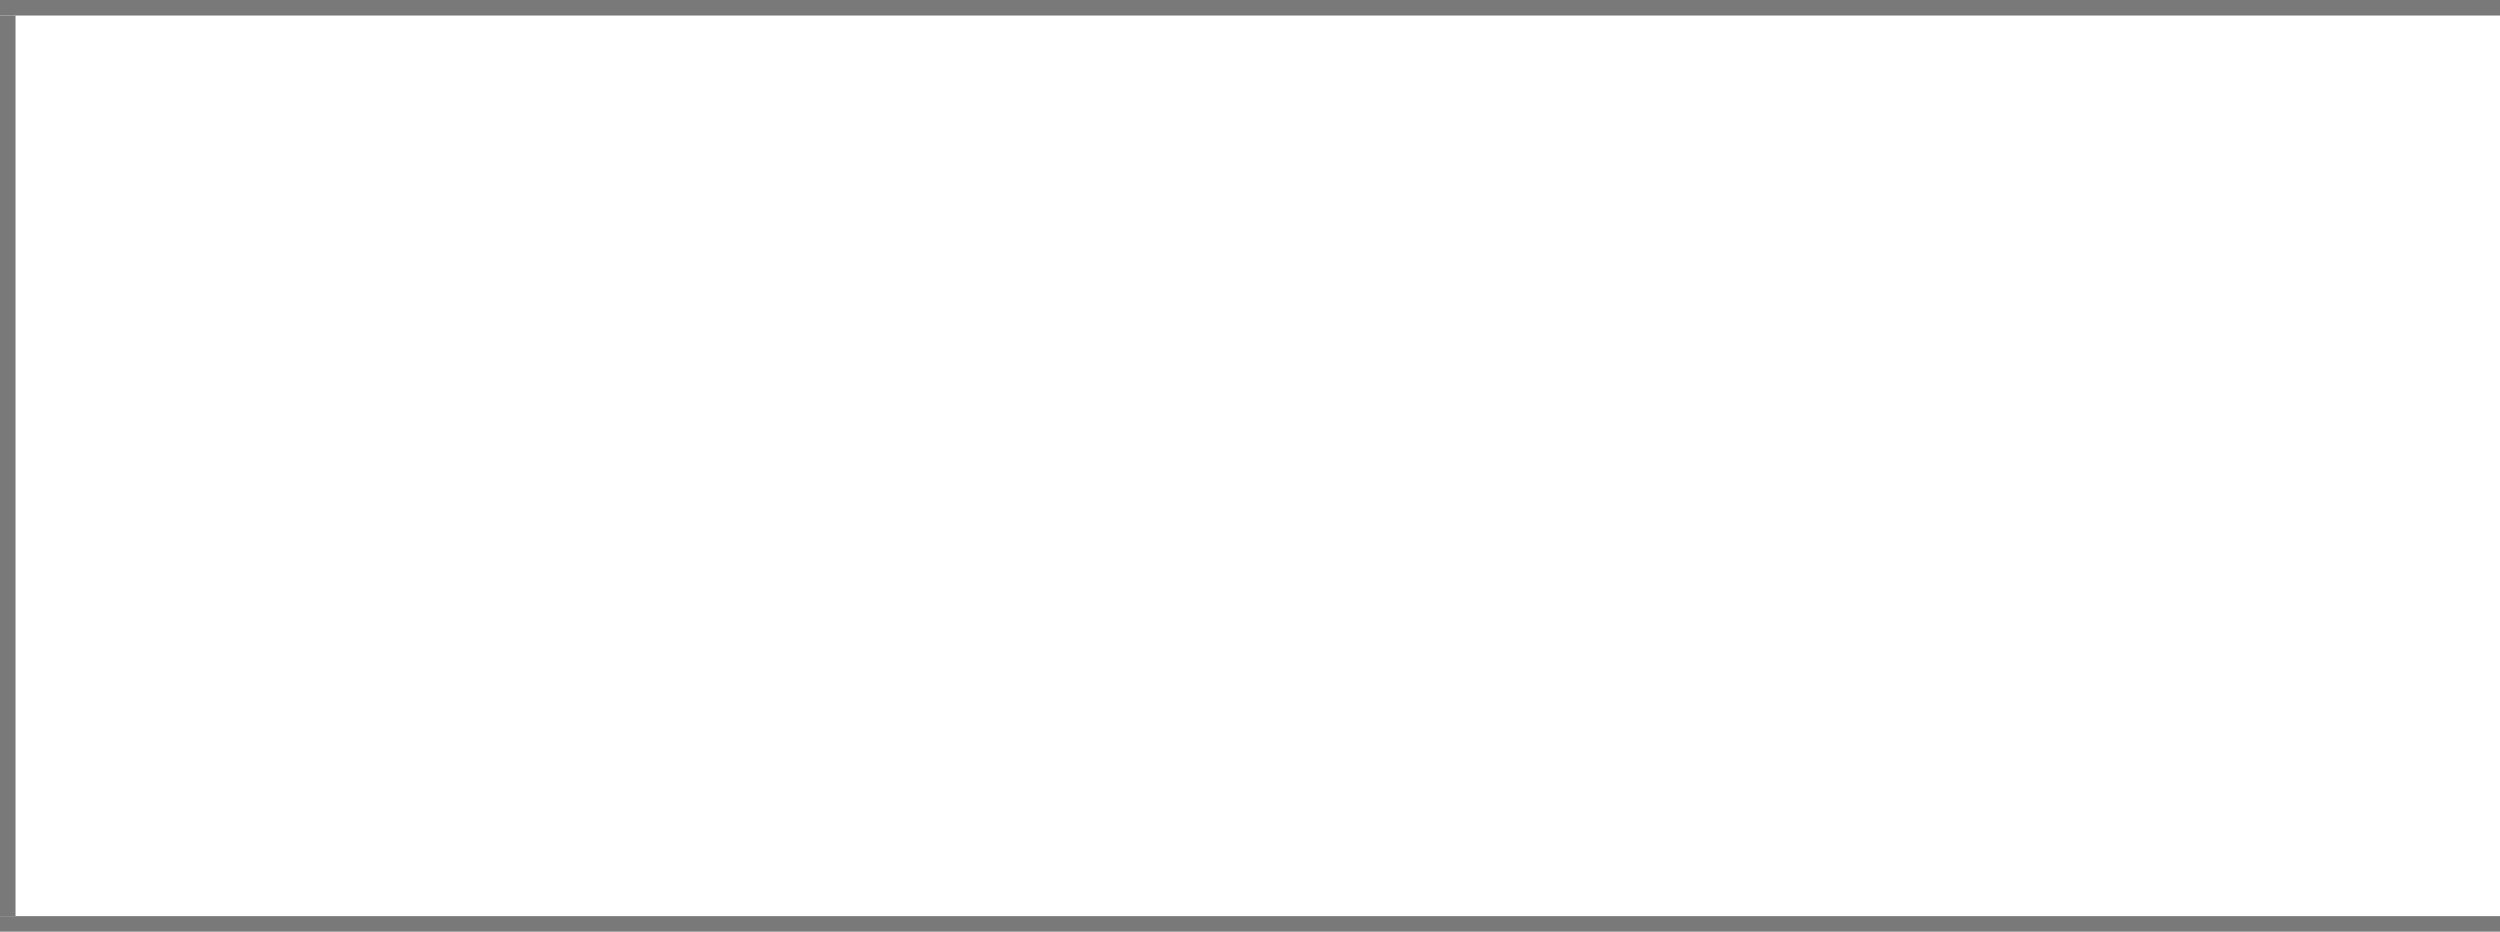
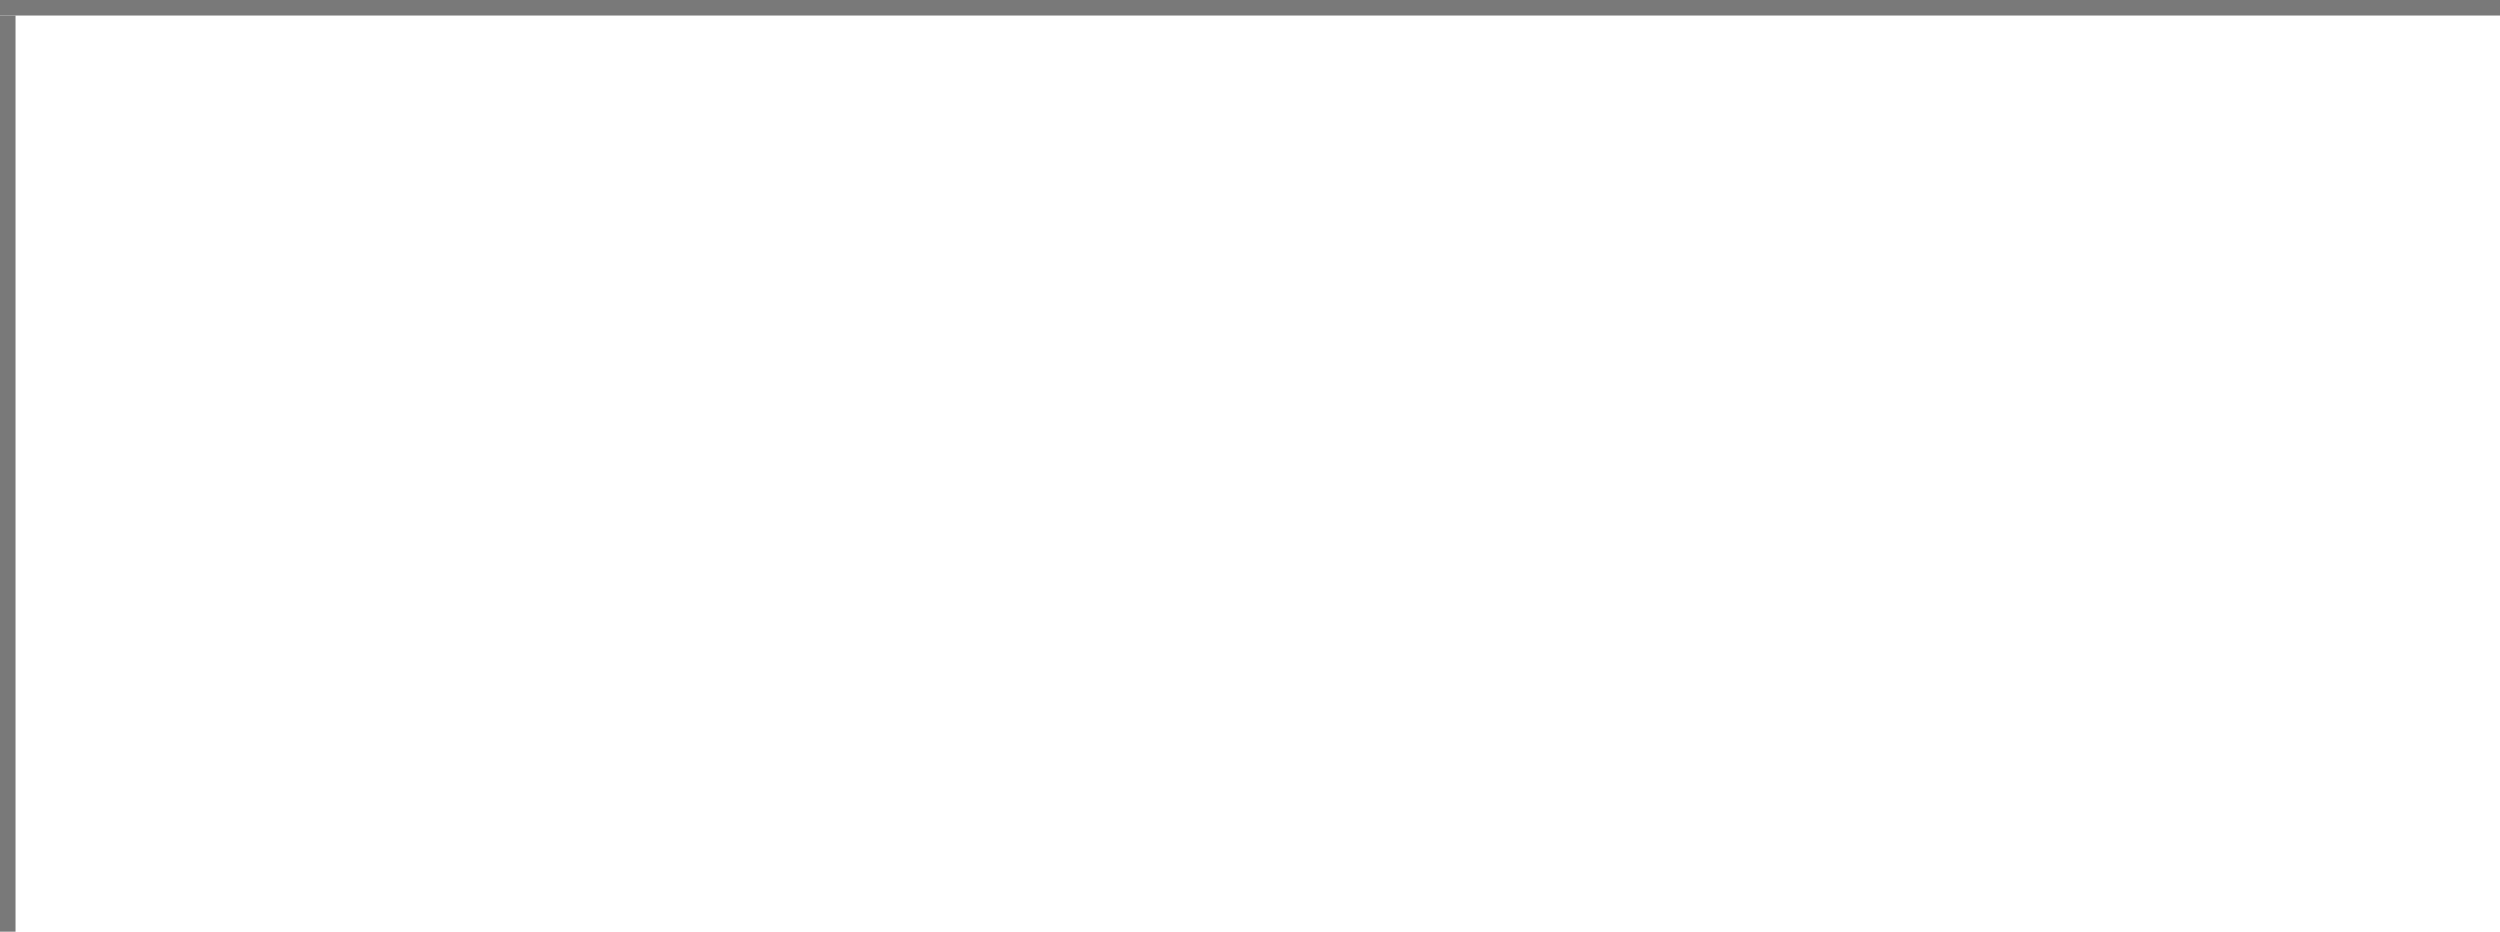
- <svg xmlns="http://www.w3.org/2000/svg" version="1.1" width="161px" height="60px" viewBox="32 90 161 60">
-   <path d="M 1 1  L 161 1  L 161 59  L 1 59  L 1 1  Z " fill-rule="nonzero" fill="rgba(255, 255, 255, 1)" stroke="none" transform="matrix(1 0 0 1 32 90 )" class="fill" />
-   <path d="M 0.5 1  L 0.5 59  " stroke-width="1" stroke-dasharray="0" stroke="rgba(121, 121, 121, 1)" fill="none" transform="matrix(1 0 0 1 32 90 )" class="stroke" />
-   <path d="M 0 0.5  L 161 0.5  " stroke-width="1" stroke-dasharray="0" stroke="rgba(121, 121, 121, 1)" fill="none" transform="matrix(1 0 0 1 32 90 )" class="stroke" />
-   <path d="M 0 59.5  L 161 59.5  " stroke-width="1" stroke-dasharray="0" stroke="rgba(121, 121, 121, 1)" fill="none" transform="matrix(1 0 0 1 32 90 )" class="stroke" />
+ <svg xmlns="http://www.w3.org/2000/svg" version="1.1" width="161px" height="60px" viewBox="32 30 161 60">
+   <path d="M 1 1  L 161 1  L 161 60  L 1 60  L 1 1  Z " fill-rule="nonzero" fill="rgba(255, 255, 255, 1)" stroke="none" transform="matrix(1 0 0 1 32 30 )" class="fill" />
+   <path d="M 0.5 1  L 0.5 60  " stroke-width="1" stroke-dasharray="0" stroke="rgba(121, 121, 121, 1)" fill="none" transform="matrix(1 0 0 1 32 30 )" class="stroke" />
+   <path d="M 0 0.5  L 161 0.5  " stroke-width="1" stroke-dasharray="0" stroke="rgba(121, 121, 121, 1)" fill="none" transform="matrix(1 0 0 1 32 30 )" class="stroke" />
</svg>
